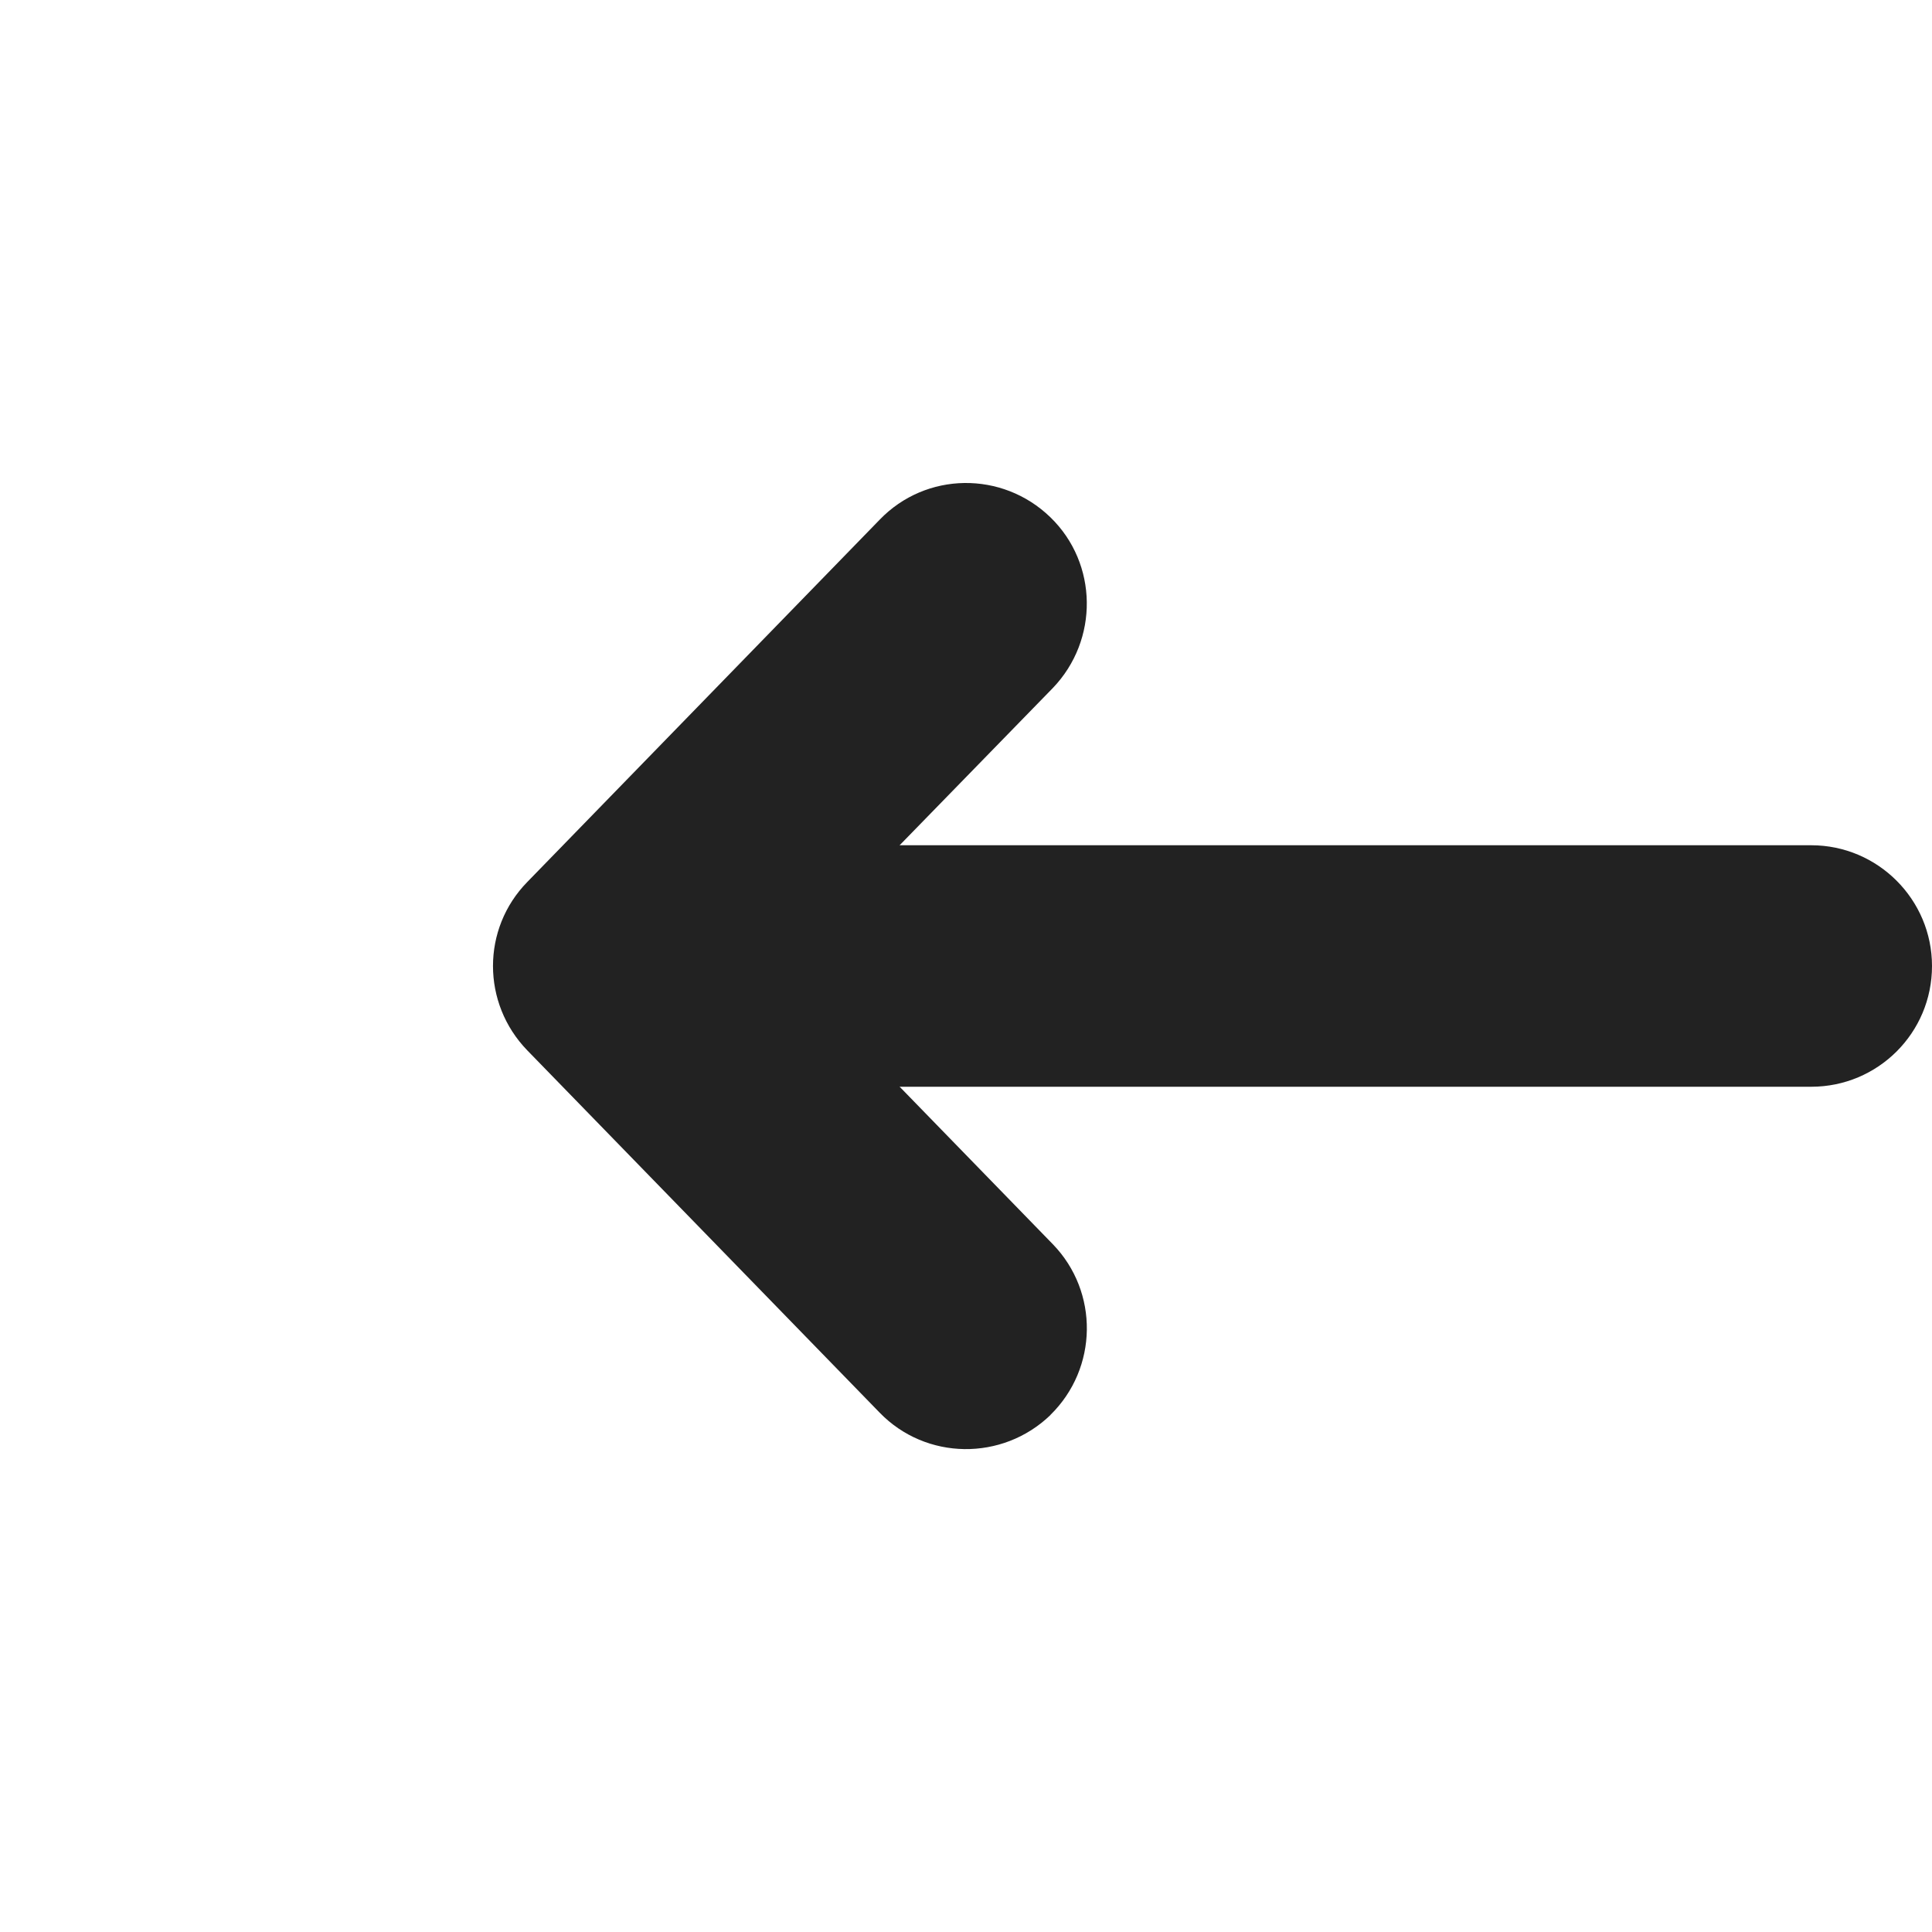
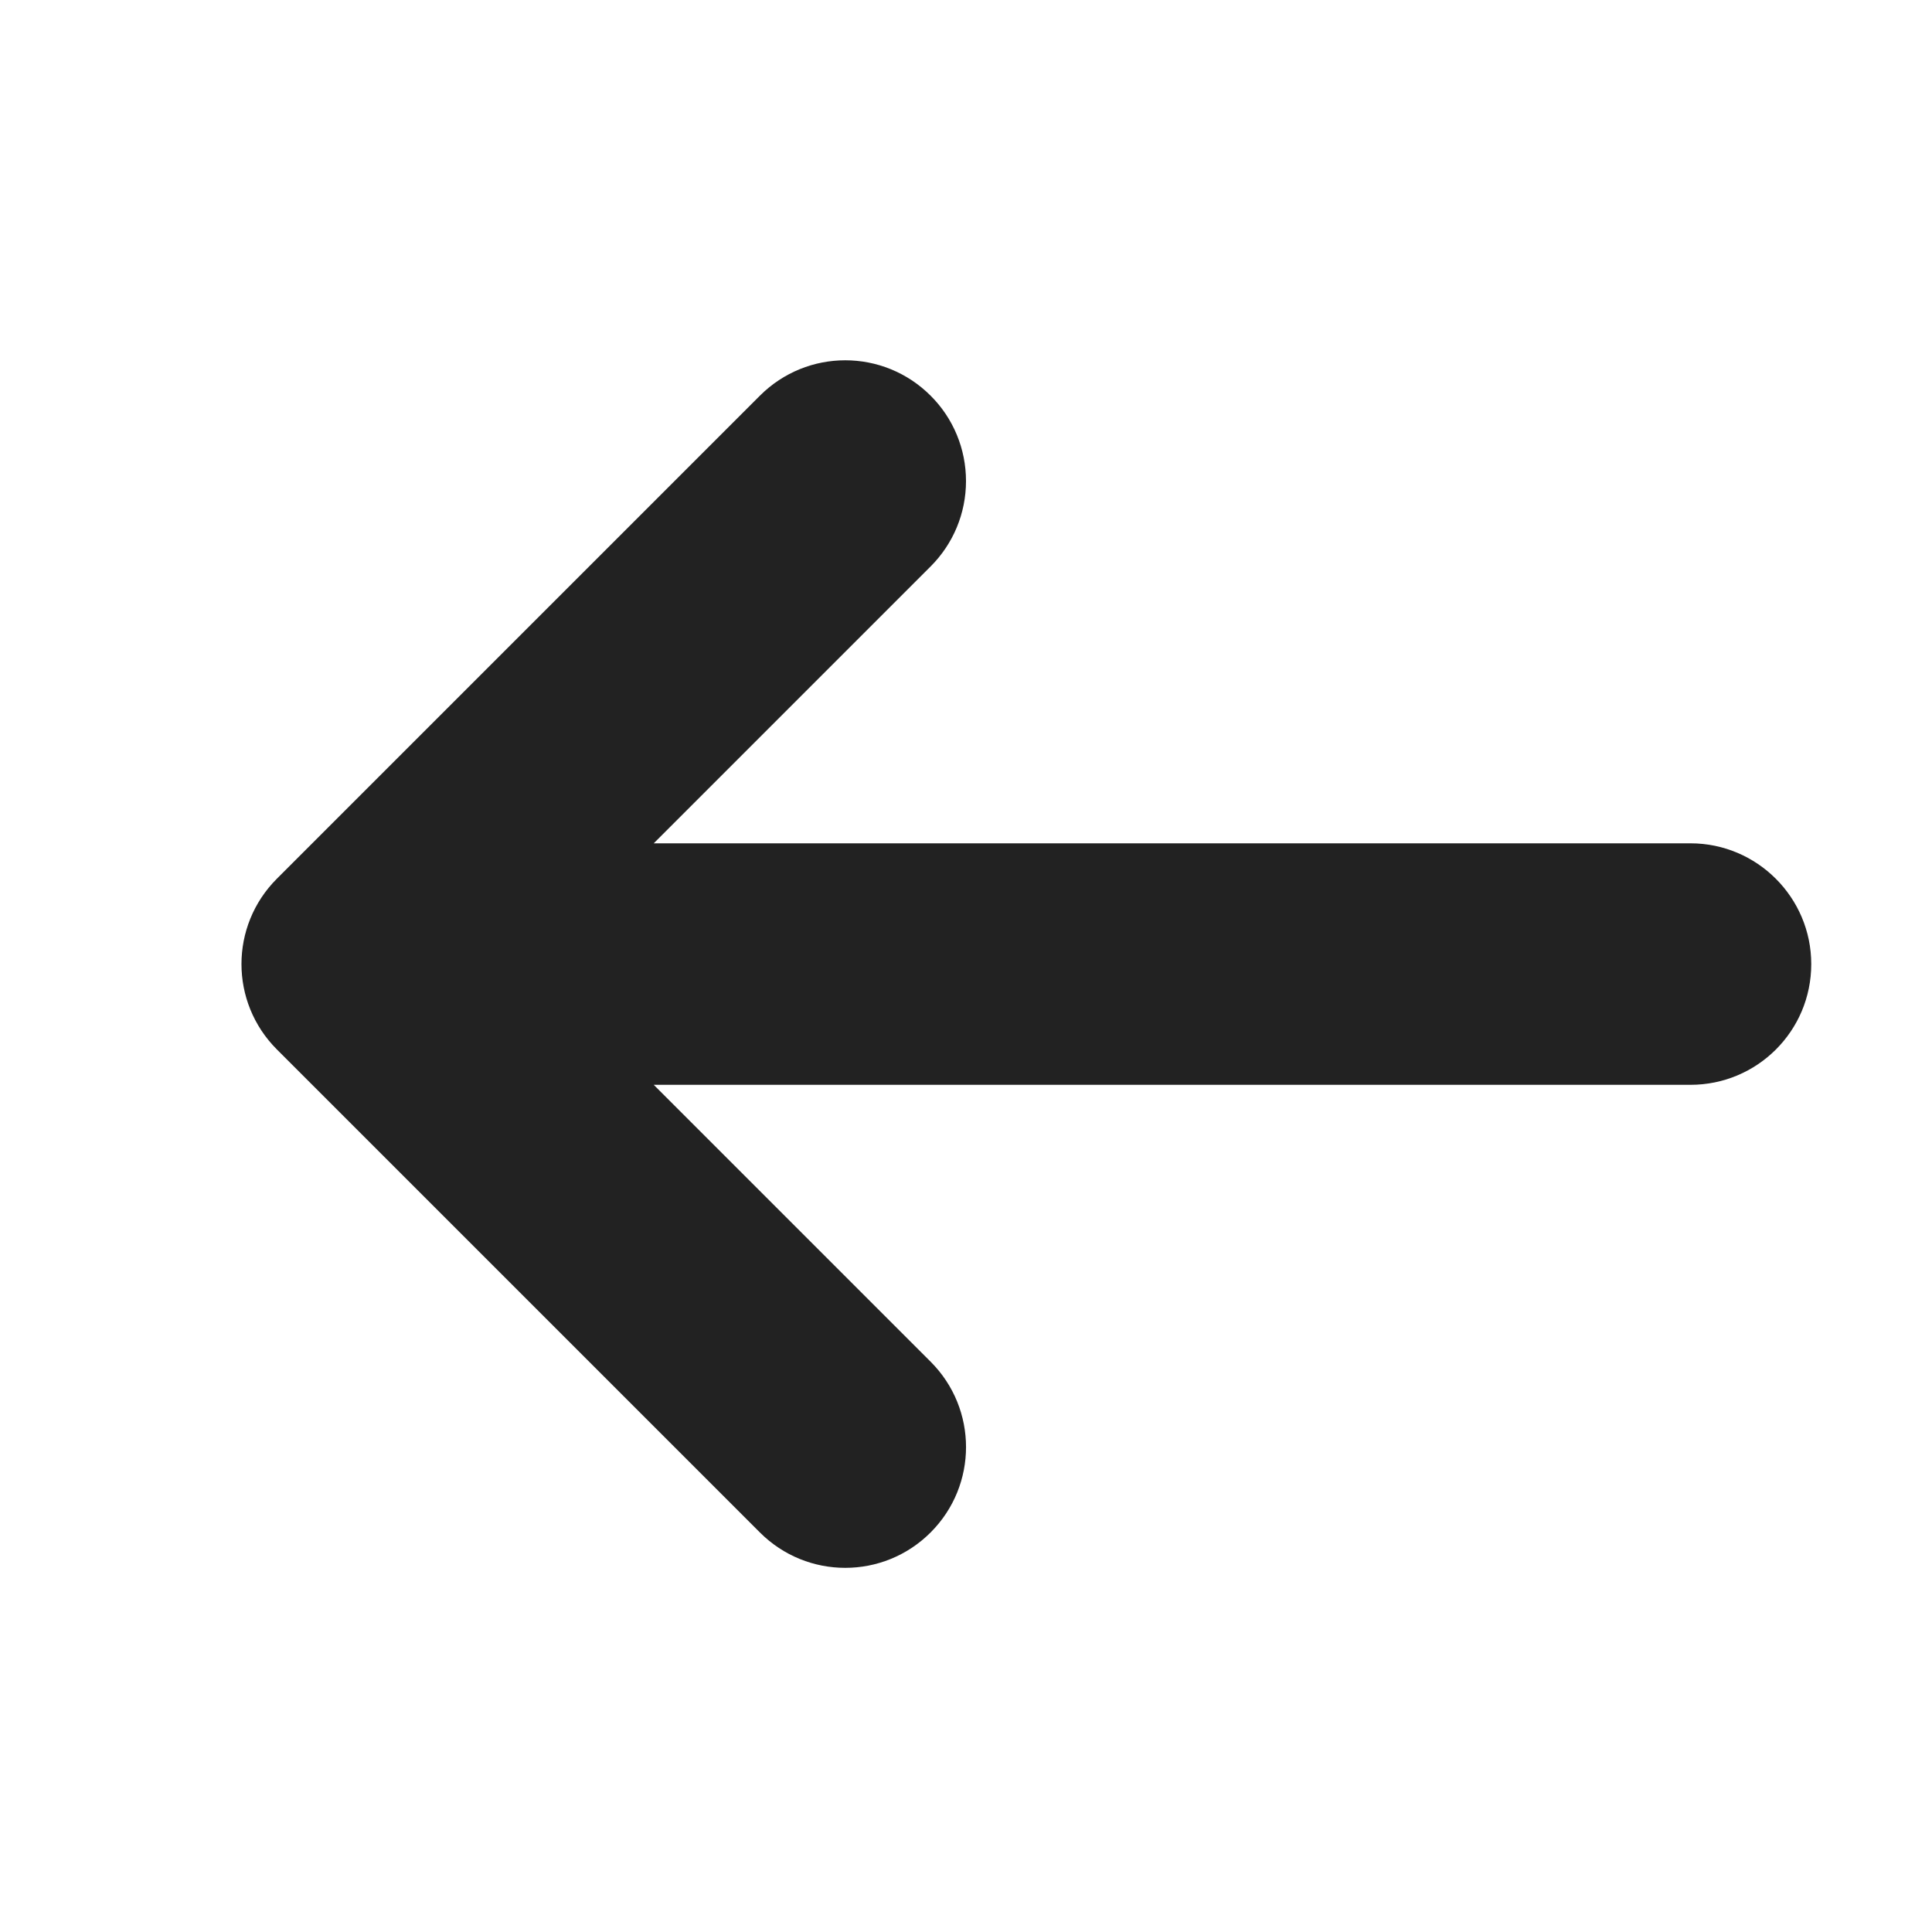
<svg xmlns="http://www.w3.org/2000/svg" height="16px" viewBox="0 0 16 16" width="16px">
-   <g fill="#222222">
-     <path d="m 8.699 11.719 c -0.398 0.383 -1.031 0.375 -1.414 -0.02 l -2.918 -3 c -0.379 -0.391 -0.379 -1.008 0 -1.395 l 2.918 -3 c 0.383 -0.398 1.016 -0.406 1.414 -0.02 c 0.395 0.383 0.402 1.016 0.02 1.414 l -2.242 2.301 l 2.242 2.305 c 0.383 0.395 0.375 1.027 -0.02 1.414 z m 0 0" fill-rule="evenodd" />
-     <path d="m 6 7 h 9 c 0.551 0 1 0.449 1 1 c 0 0.555 -0.449 1 -1 1 h -9 c -0.551 0 -1 -0.445 -1 -1 c 0 -0.551 0.449 -1 1 -1 z m 0 0" />
-   </g>
+   <path d="m 15 7.984 c 0 -0.551 -0.449 -1 -1 -1 h -8.586 l 2.293 -2.293 c 0.188 -0.188 0.293 -0.441 0.293 -0.707 s -0.105 -0.52 -0.293 -0.707 c -0.391 -0.391 -1.023 -0.391 -1.414 0 l -4 4 c -0.391 0.391 -0.391 1.023 0 1.414 l 4 4 c 0.391 0.391 1.023 0.391 1.414 0 s 0.391 -1.023 0 -1.414 l -2.293 -2.293 h 8.586 c 0.551 0 1 -0.445 1 -1 z m 0 0" fill="#222222" />
</svg>
